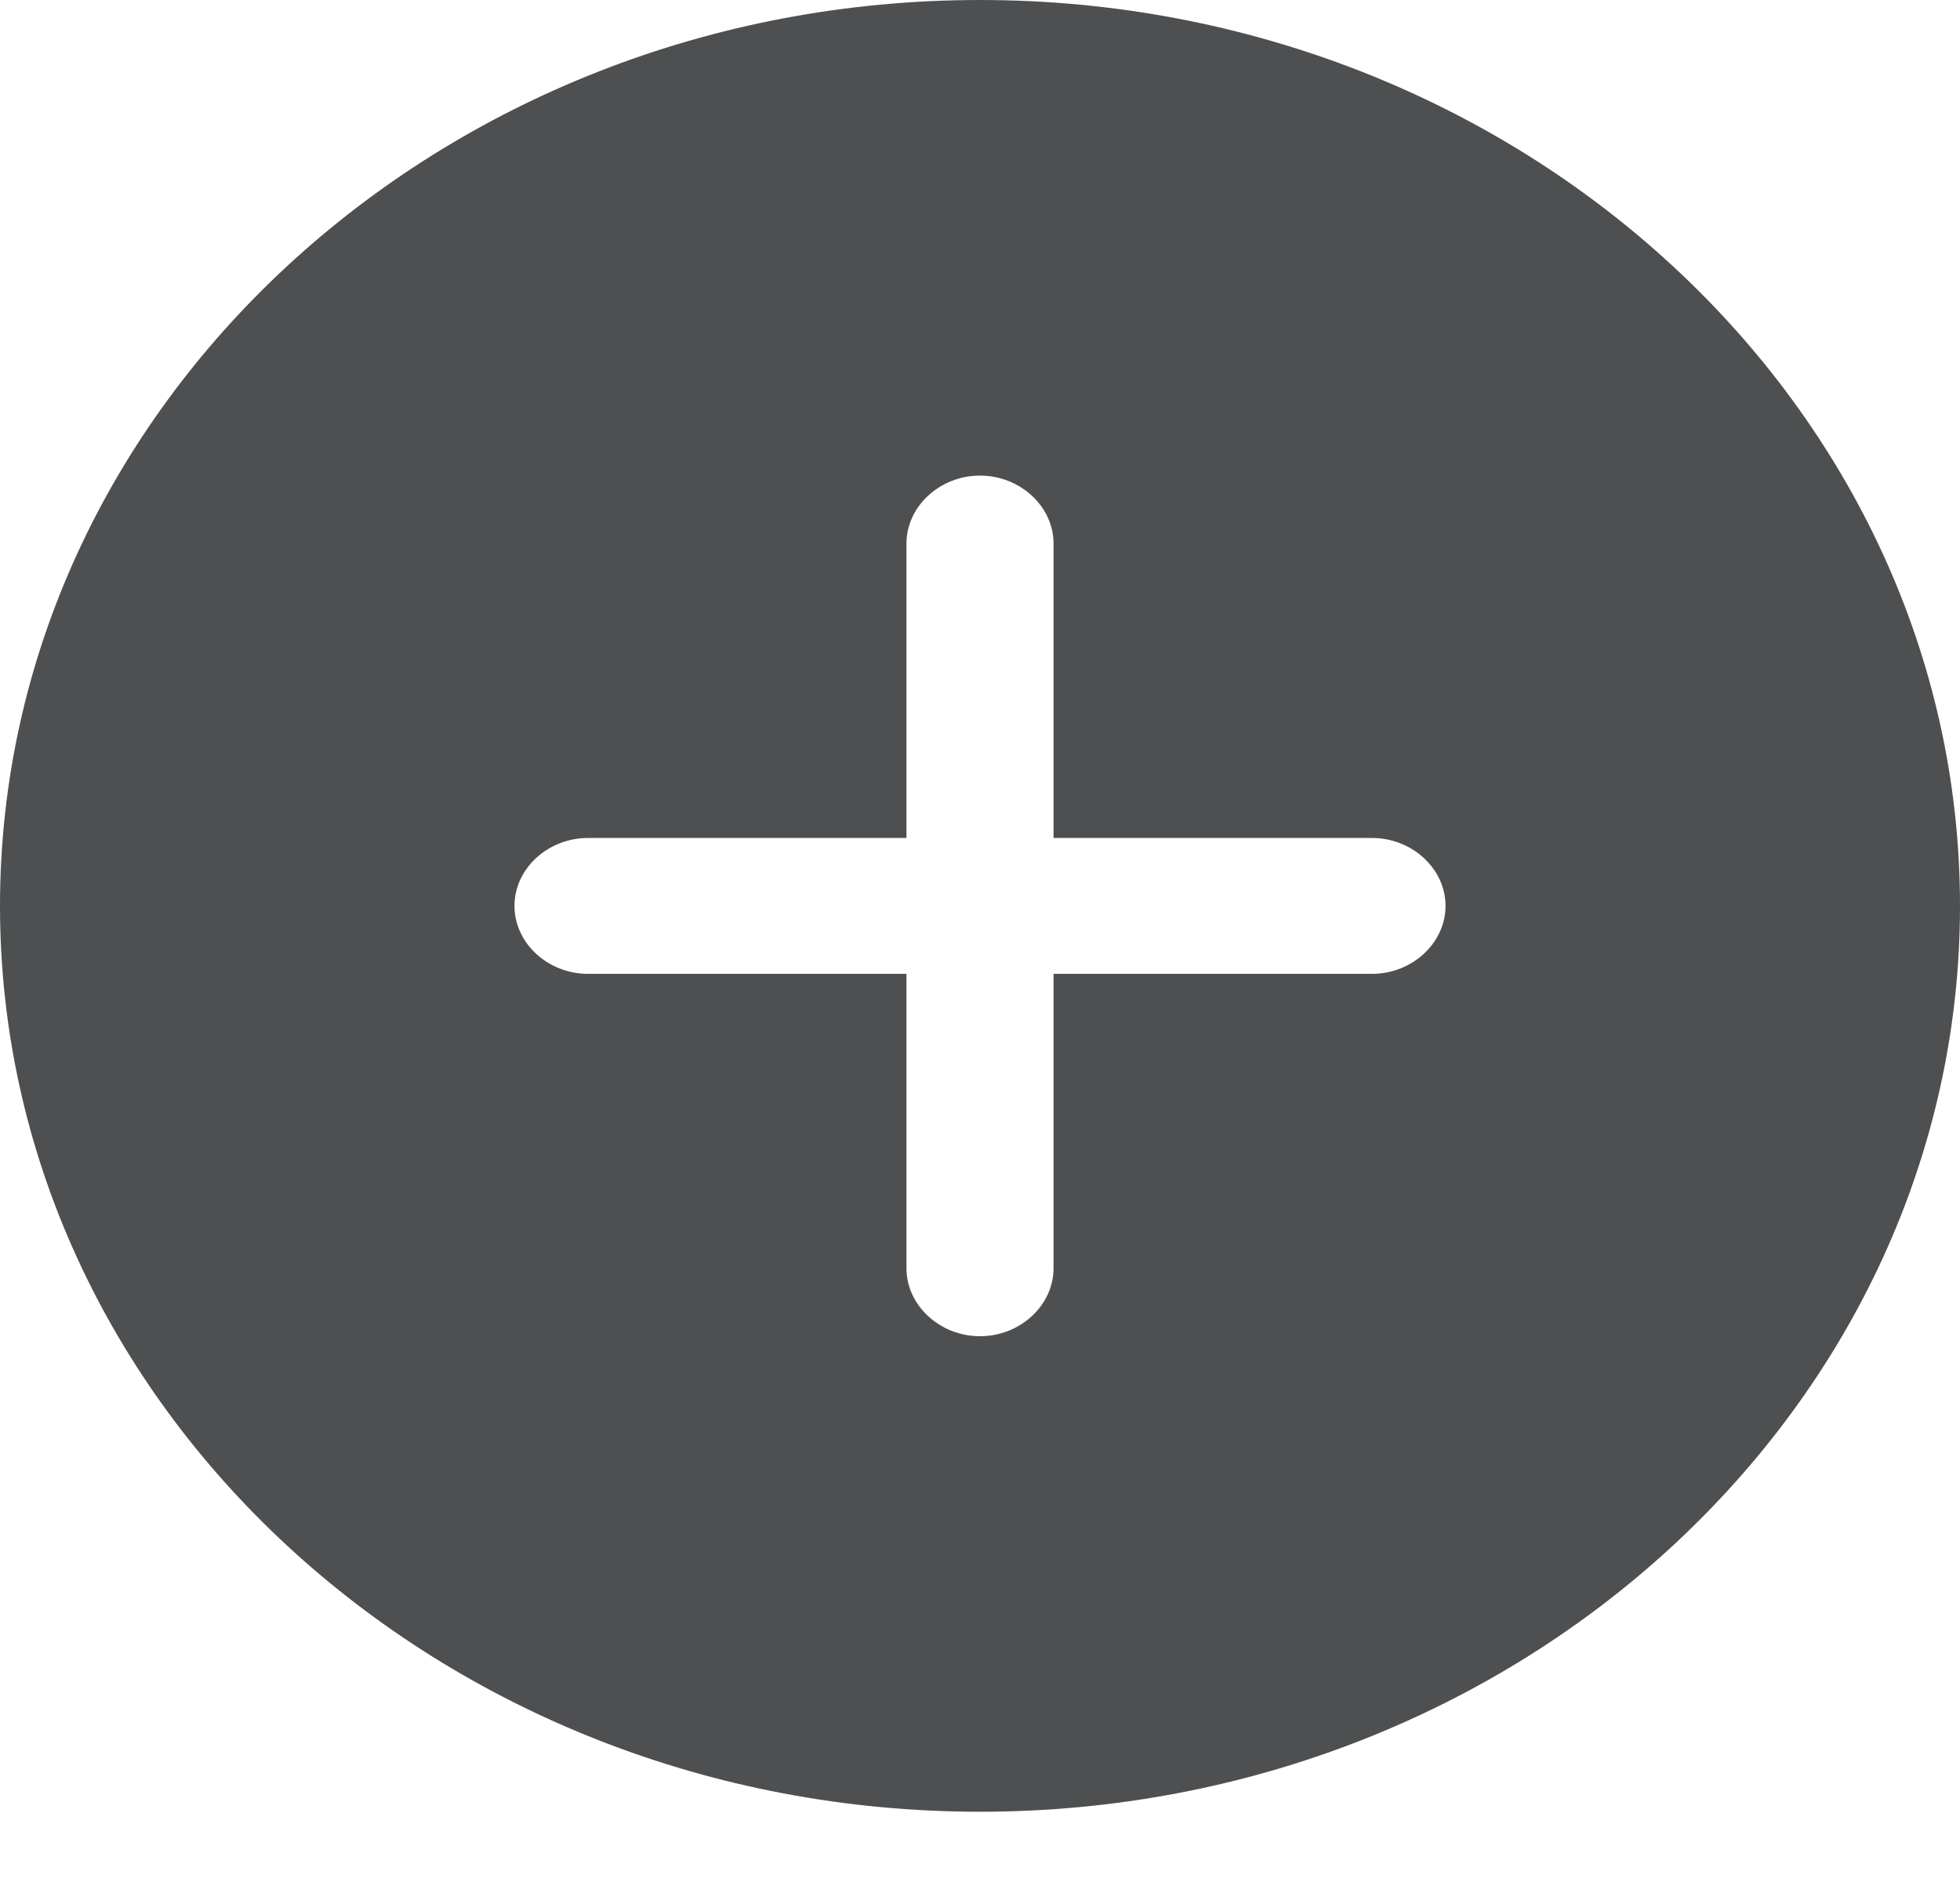
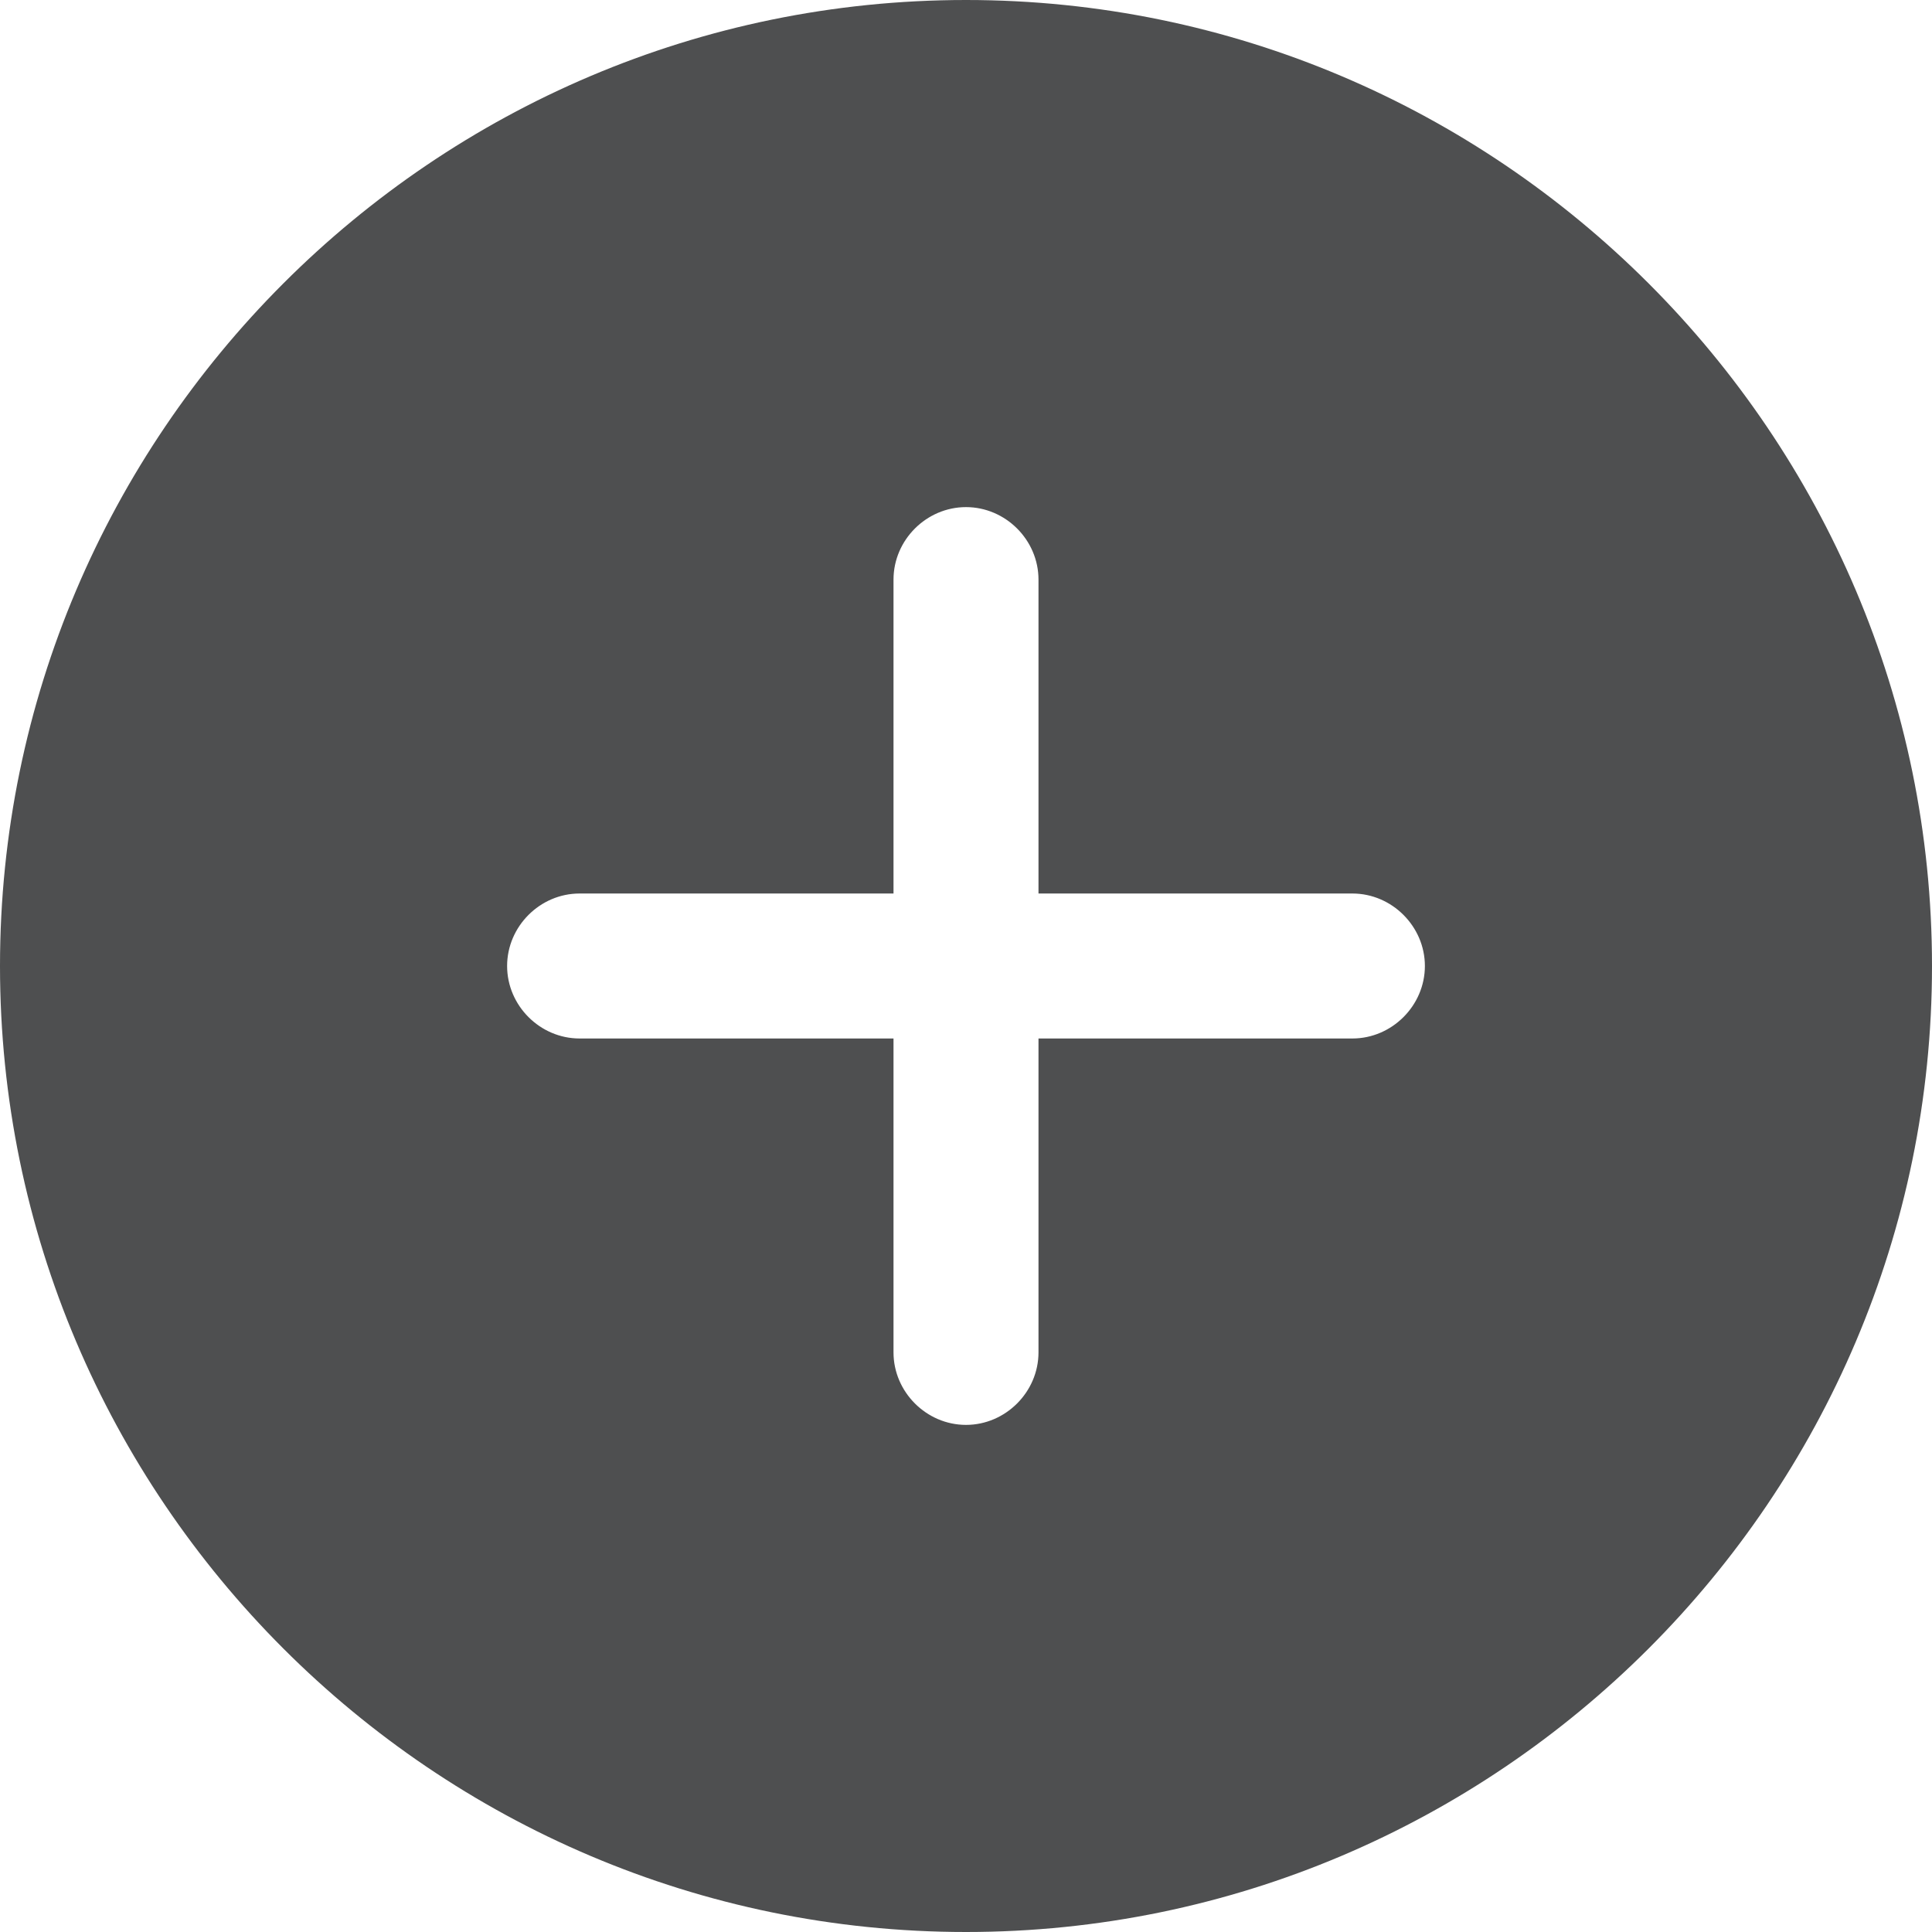
- <svg xmlns="http://www.w3.org/2000/svg" width="25" height="24" viewBox="0 0 25 24" fill="none">
-   <path d="M12.5 0C5.612 0 0 5.187 0 11.552C0 17.918 5.612 23.104 12.5 23.104C19.387 23.104 25 17.918 25 11.552C25 5.187 19.387 0 12.5 0ZM17.5 12.419H13.438V16.173C13.438 16.647 13.012 17.04 12.5 17.04C11.988 17.04 11.562 16.647 11.562 16.173V12.419H7.5C6.987 12.419 6.562 12.026 6.562 11.552C6.562 11.079 6.987 10.686 7.5 10.686H11.562V6.931C11.562 6.458 11.988 6.065 12.5 6.065C13.012 6.065 13.438 6.458 13.438 6.931V10.686H17.5C18.012 10.686 18.438 11.079 18.438 11.552C18.438 12.026 18.012 12.419 17.5 12.419Z" fill="#4E4F50" />
+ <svg xmlns="http://www.w3.org/2000/svg" width="25" height="25" viewBox="0 0 25 25" fill="none">
+   <path d="M12.5 0C5.612 0 0 5.612 0 12.5C0 19.387 5.612 25 12.5 25C19.387 25 25 19.387 25 12.5C25 5.612 19.387 0 12.5 0ZM17.5 13.438H13.438V17.5C13.438 18.012 13.012 18.438 12.5 18.438C11.988 18.438 11.562 18.012 11.562 17.5V13.438H7.5C6.987 13.438 6.562 13.012 6.562 12.5C6.562 11.988 6.987 11.562 7.5 11.562H11.562V7.5C11.562 6.987 11.988 6.562 12.5 6.562C13.012 6.562 13.438 6.987 13.438 7.5V11.562H17.5C18.012 11.562 18.438 11.988 18.438 12.5C18.438 13.012 18.012 13.438 17.5 13.438Z" fill="#4E4F50" />
</svg>
